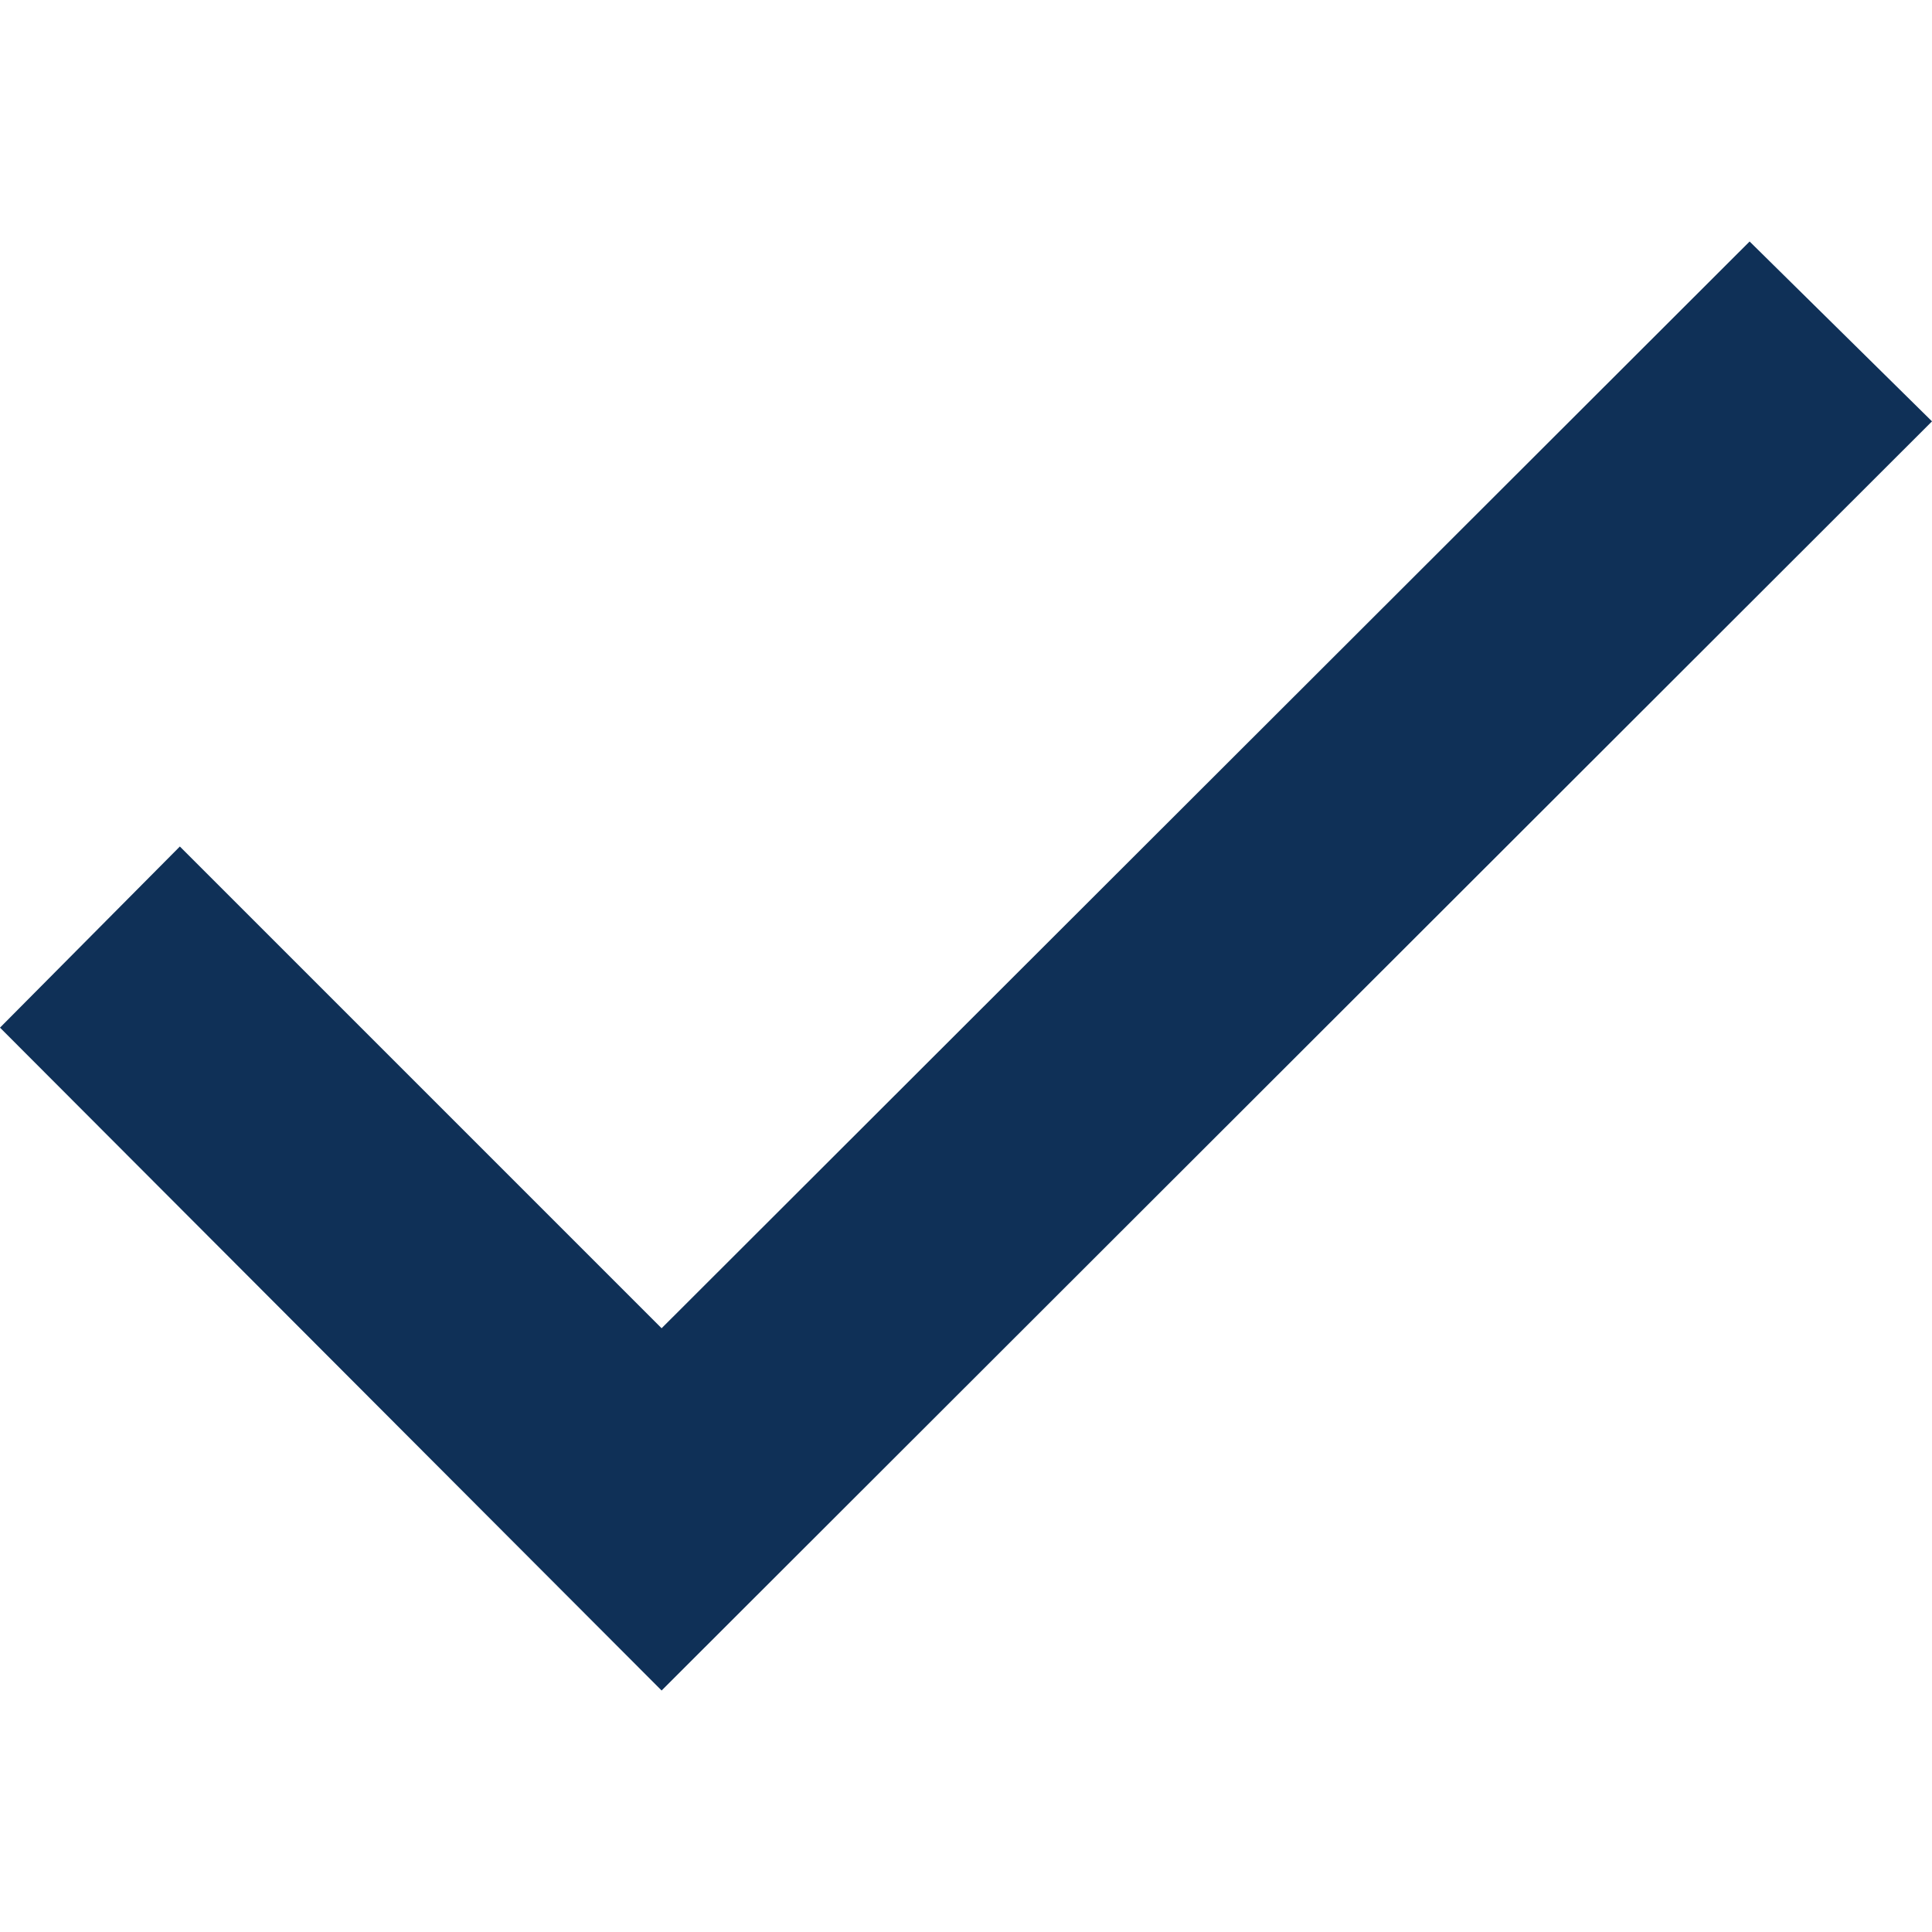
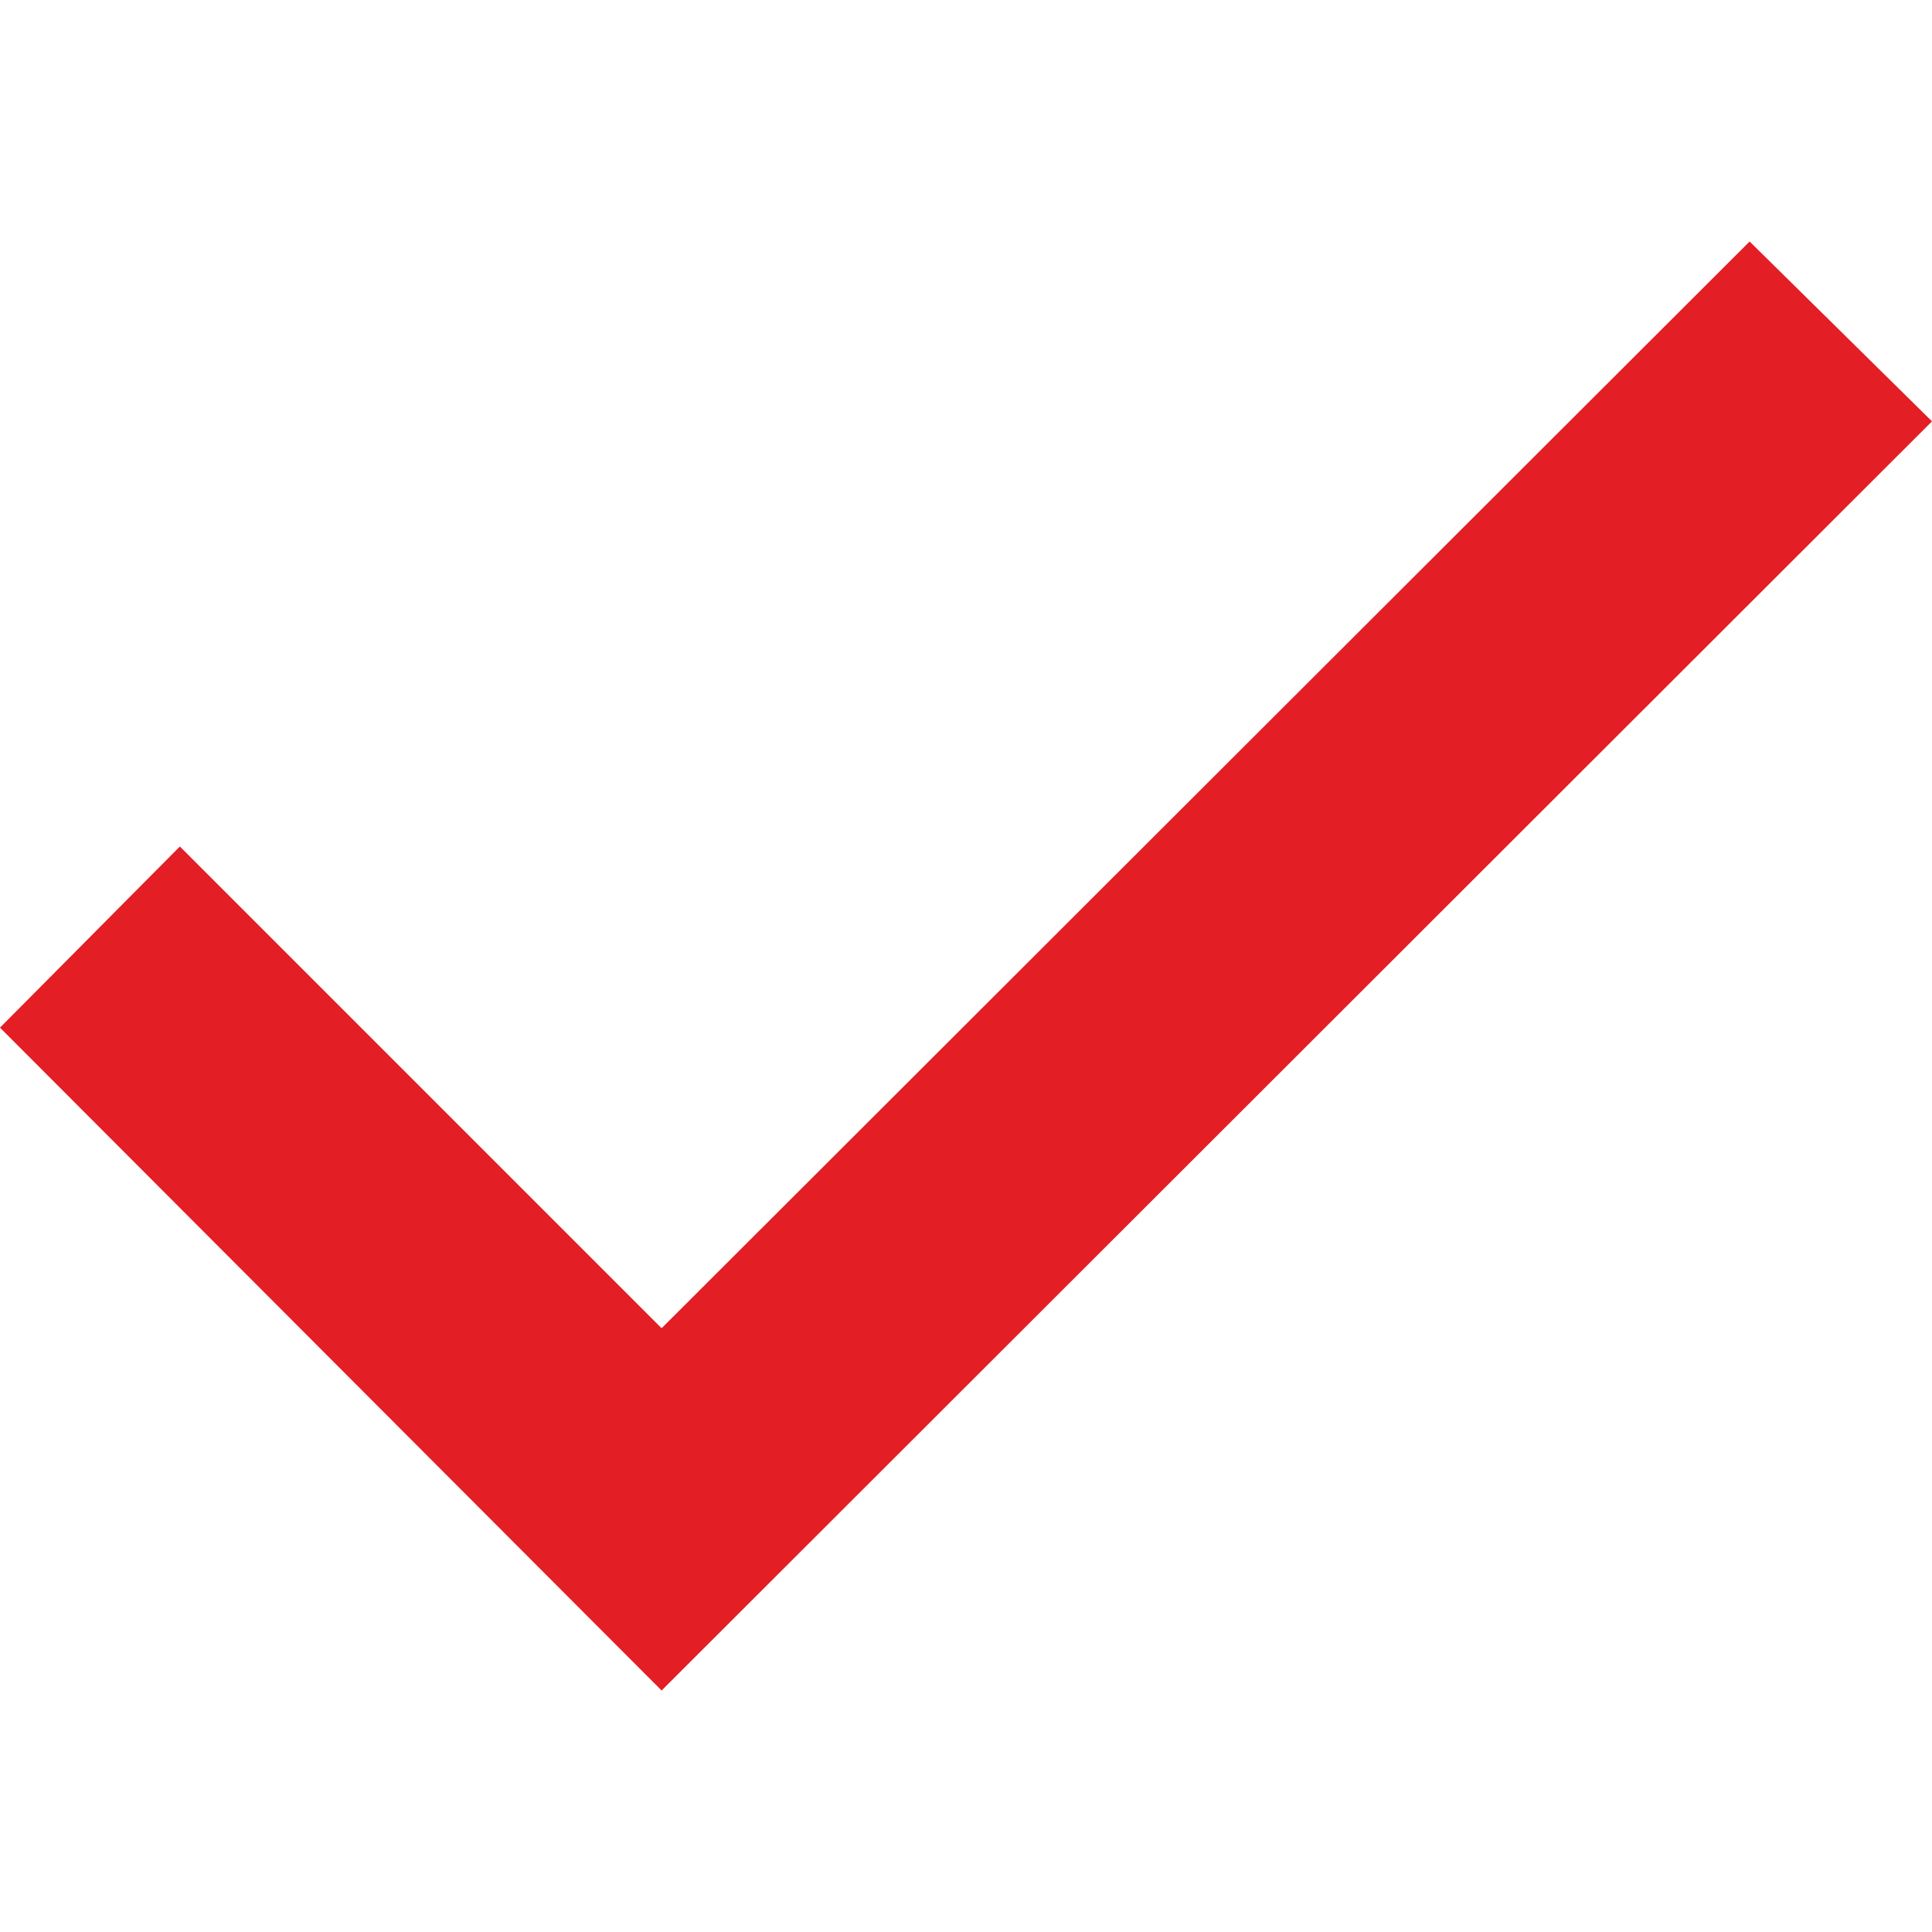
<svg xmlns="http://www.w3.org/2000/svg" version="1.1" width="512" height="512" x="0" y="0" viewBox="0 0 515.556 515.556" style="enable-background:new 0 0 512 512" xml:space="preserve">
  <g>
-     <path d="m0 274.226 176.549 176.886 339.007-338.672-48.67-47.997-290.337 290-128.553-128.552z" fill="#0f3057" data-original="#000000" style="" />
+     <path d="m0 274.226 176.549 176.886 339.007-338.672-48.67-47.997-290.337 290-128.553-128.552z" fill="#E31E24" data-original="#000000" style="" />
  </g>
</svg>
